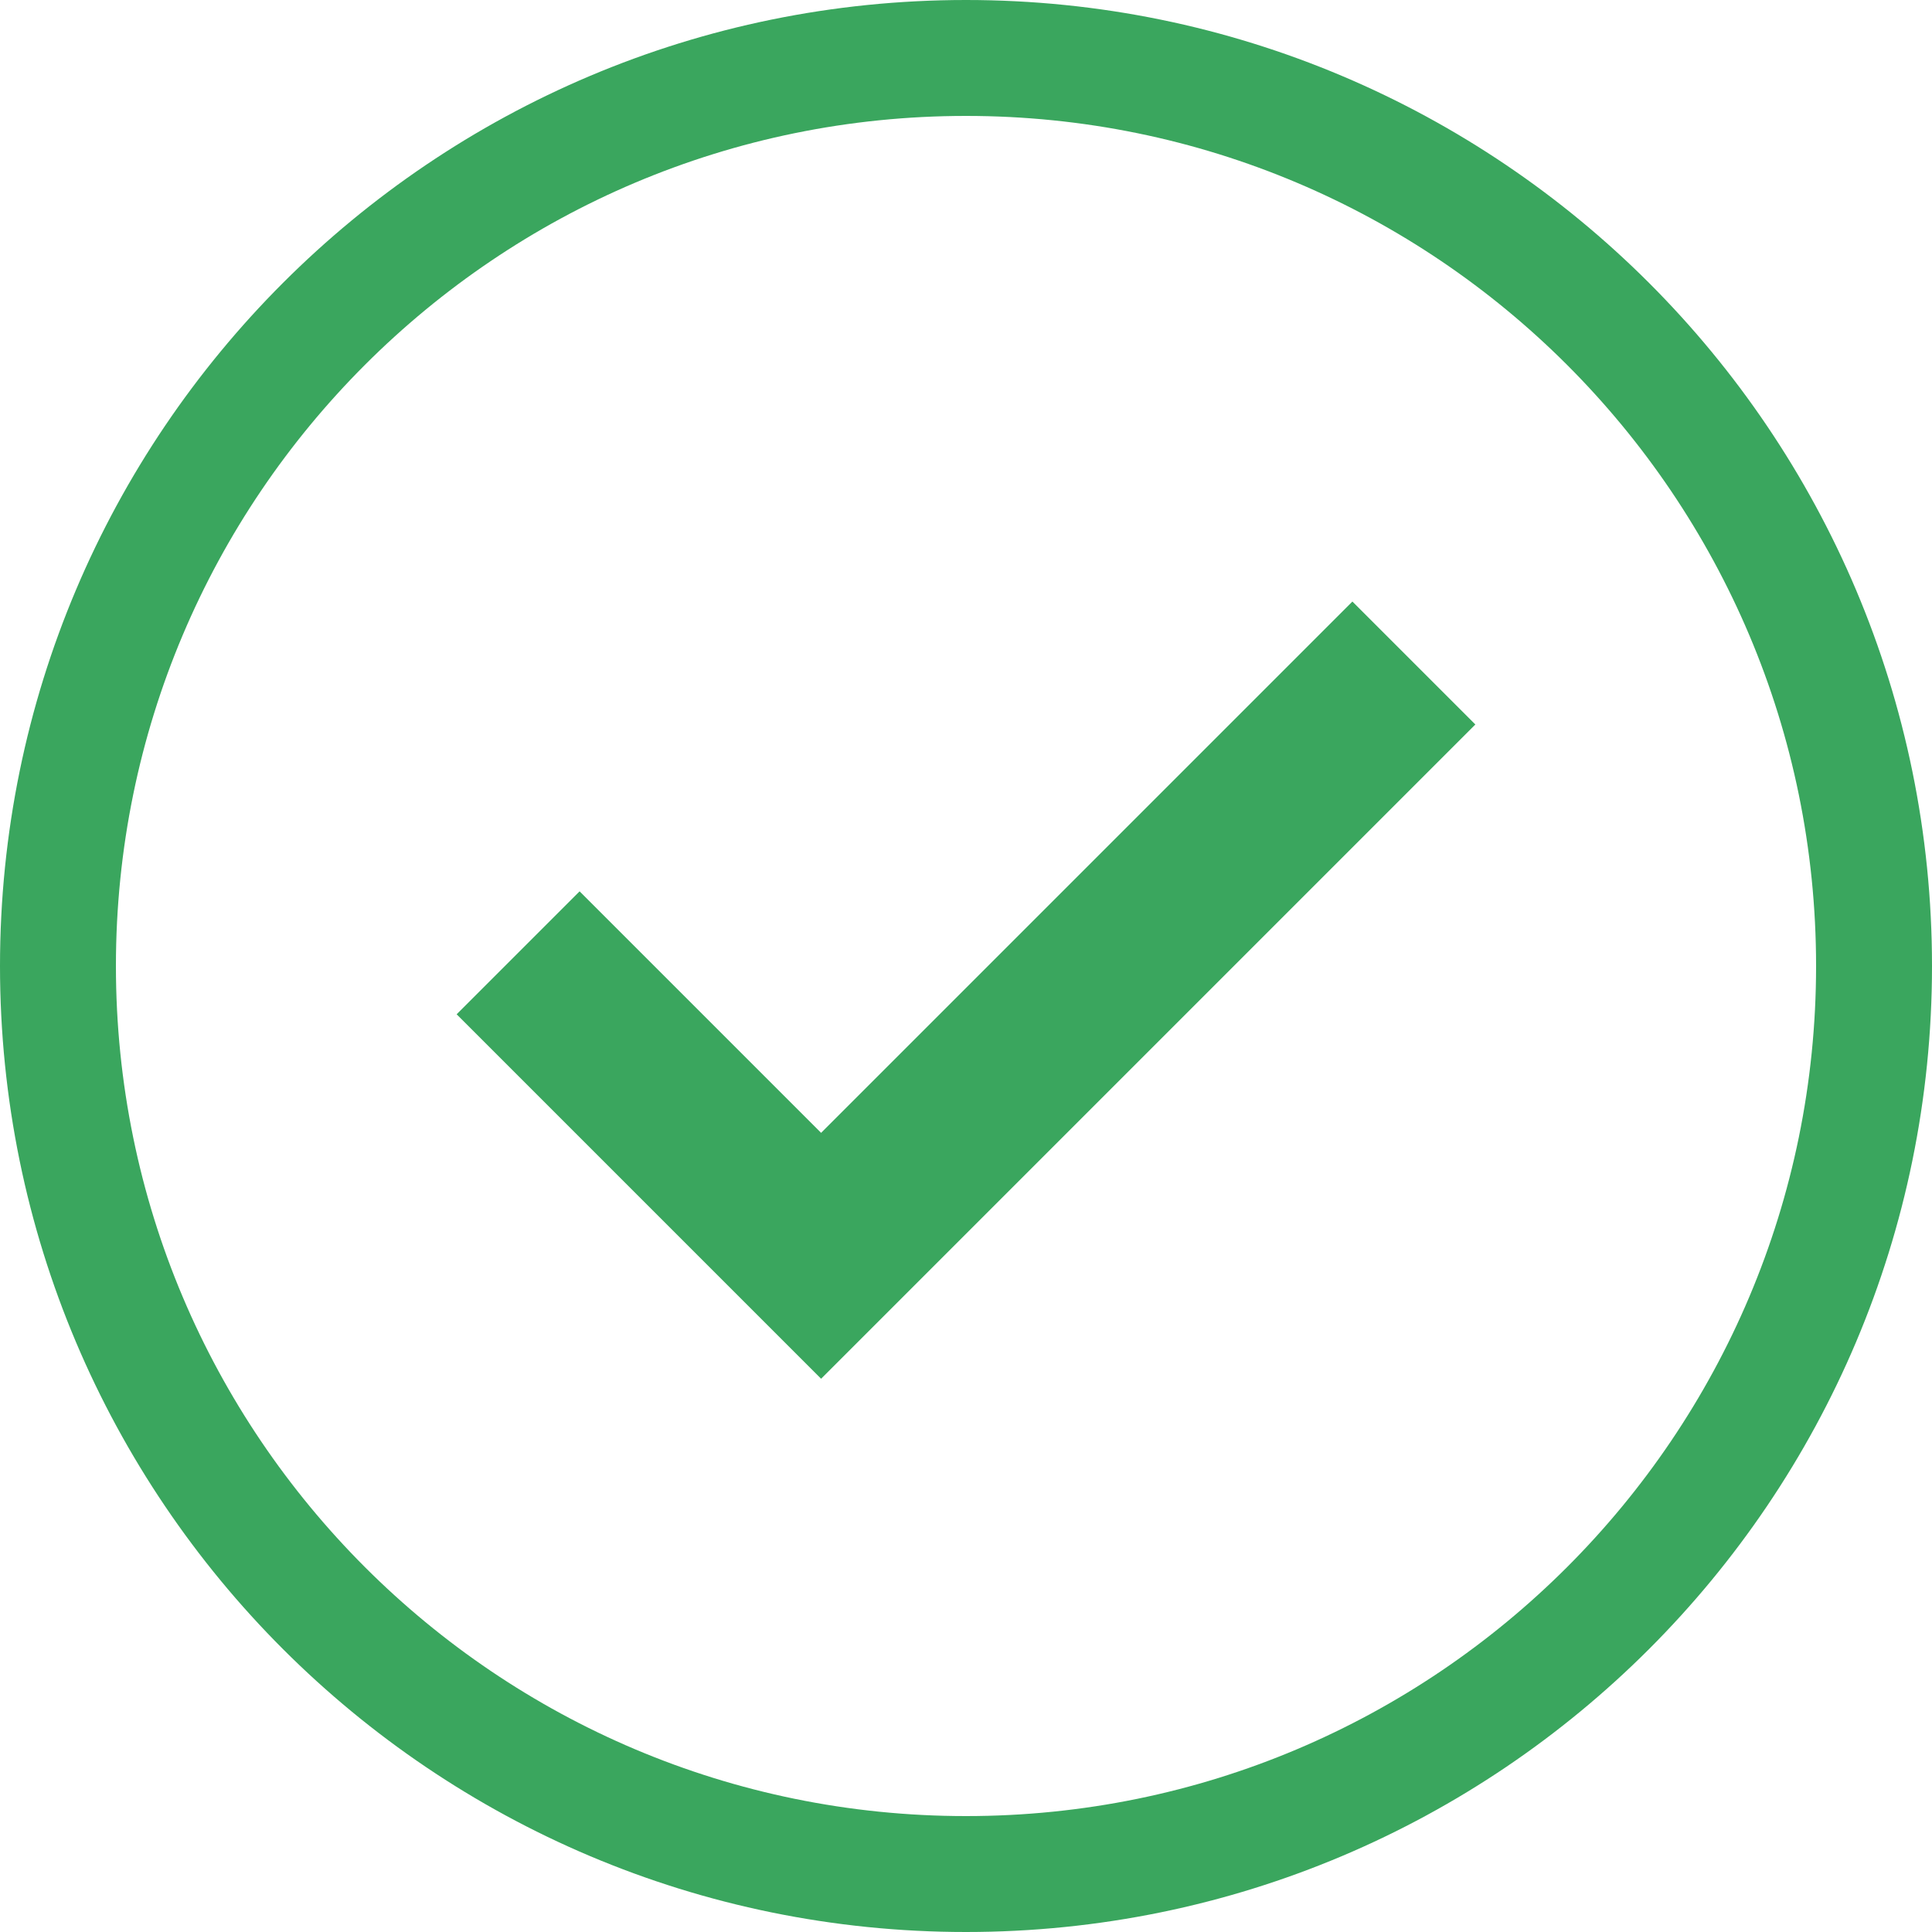
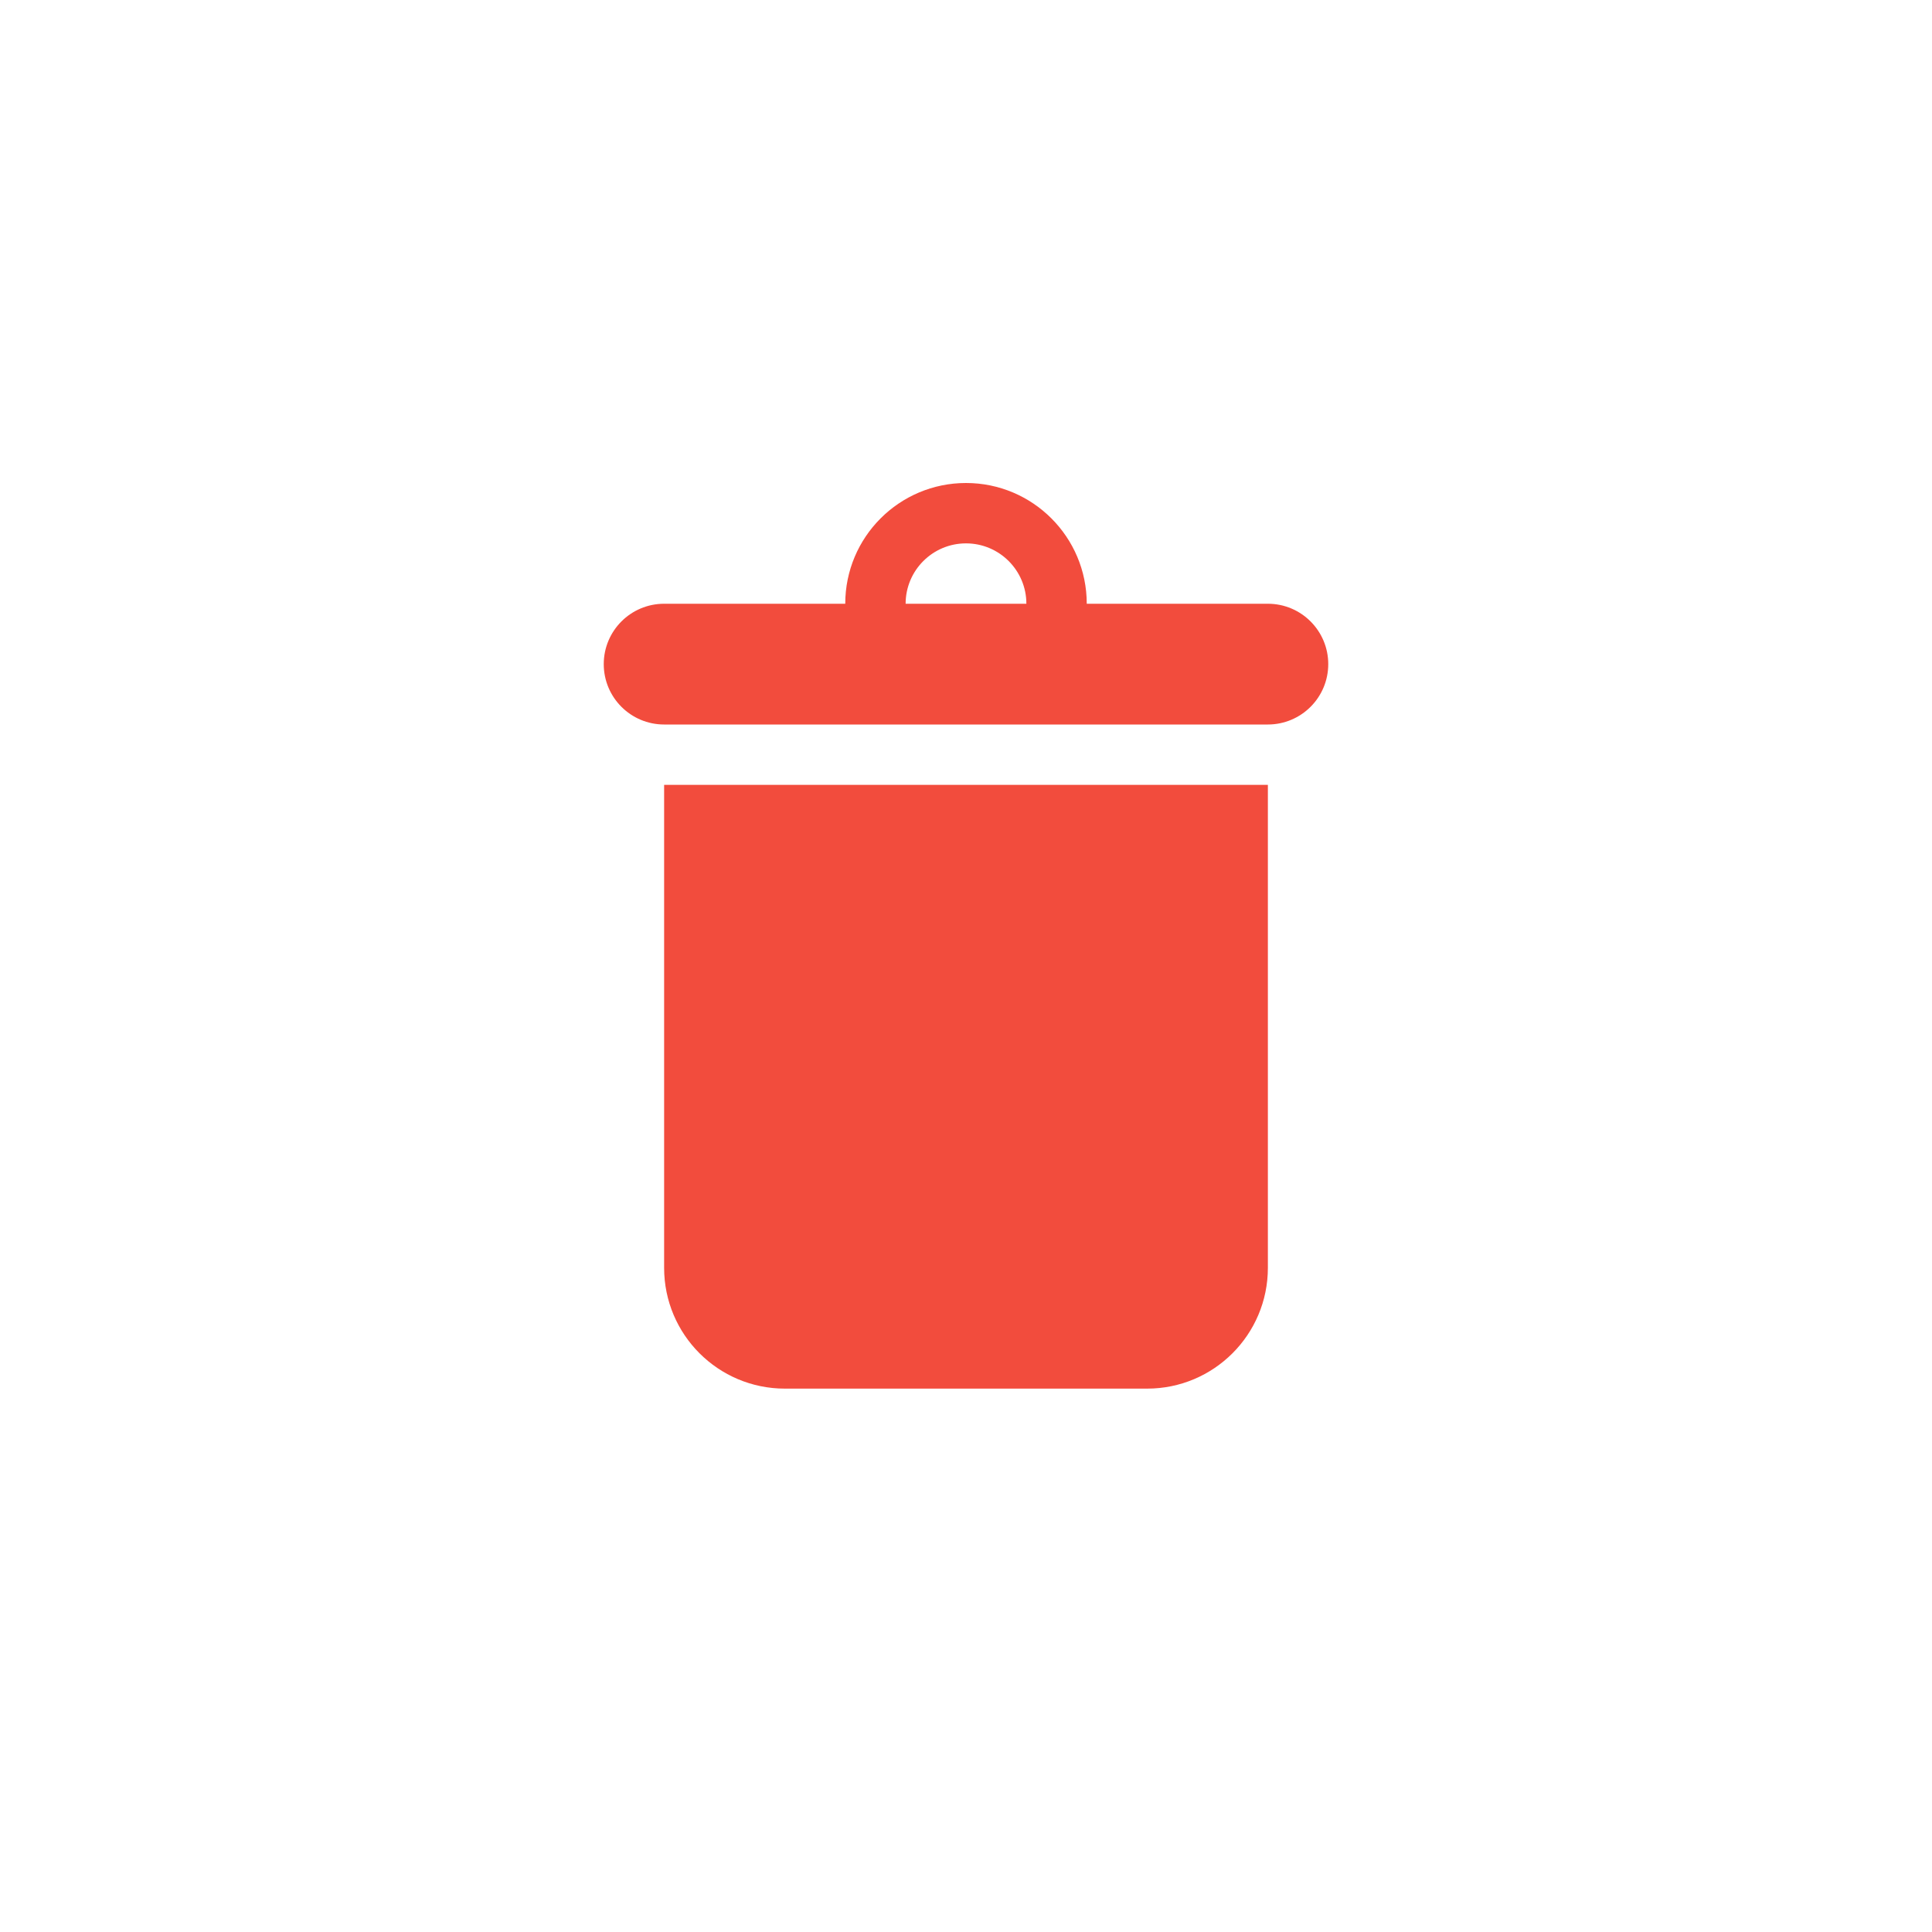
- <svg xmlns="http://www.w3.org/2000/svg" width="20" height="20">
-   <g fill="none" fill-rule="evenodd" stroke="#3AA65E">
-     <circle cx="10" cy="10" r="9.4" stroke-width="1.2" />
-     <path stroke-linecap="square" stroke-width="1.8" d="M6 10.5L8.5 13 14 7.5" />
+ <svg xmlns="http://www.w3.org/2000/svg" width="32" height="32">
+   <g fill="none" fill-rule="evenodd">
+     <path d="M0 0h32v32H0z" opacity=".2" />
+     <path fill="#F24C3D" d="M14 10a2 2 0 1 1 4 0h3a1 1 0 0 1 0 2H11a1 1 0 0 1 0-2h3zm1 0h2a1 1 0 0 0-2 0zm-4 3h10v8a2 2 0 0 1-2 2h-6a2 2 0 0 1-2-2v-8z" />
  </g>
</svg>
